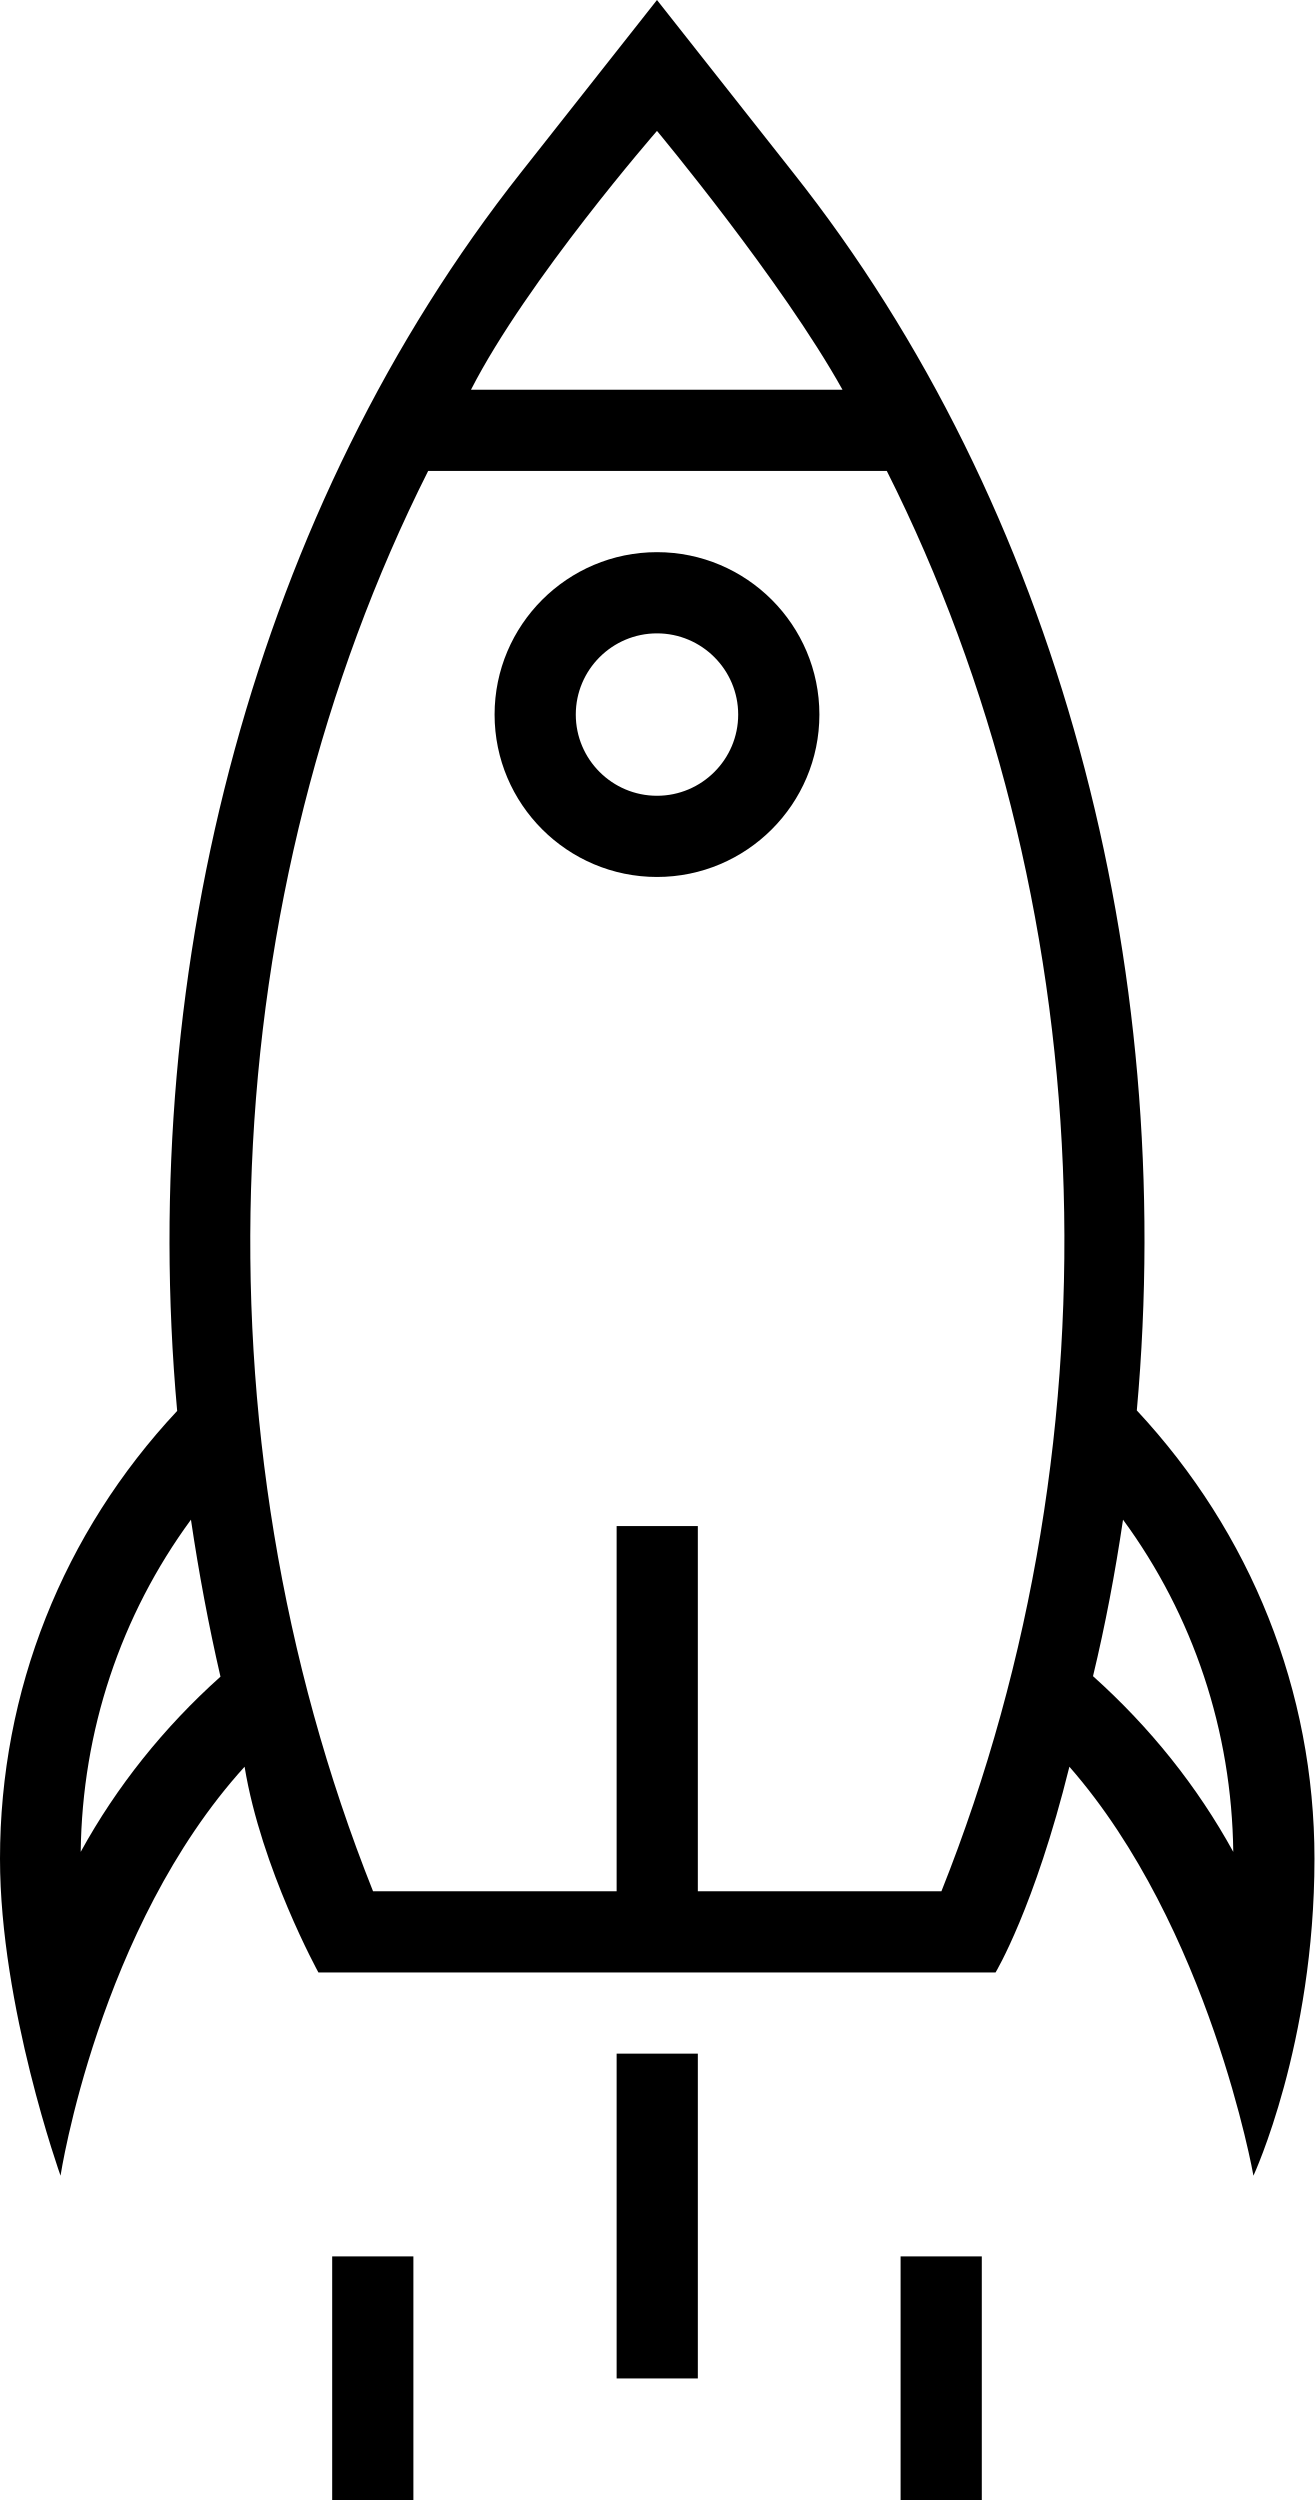
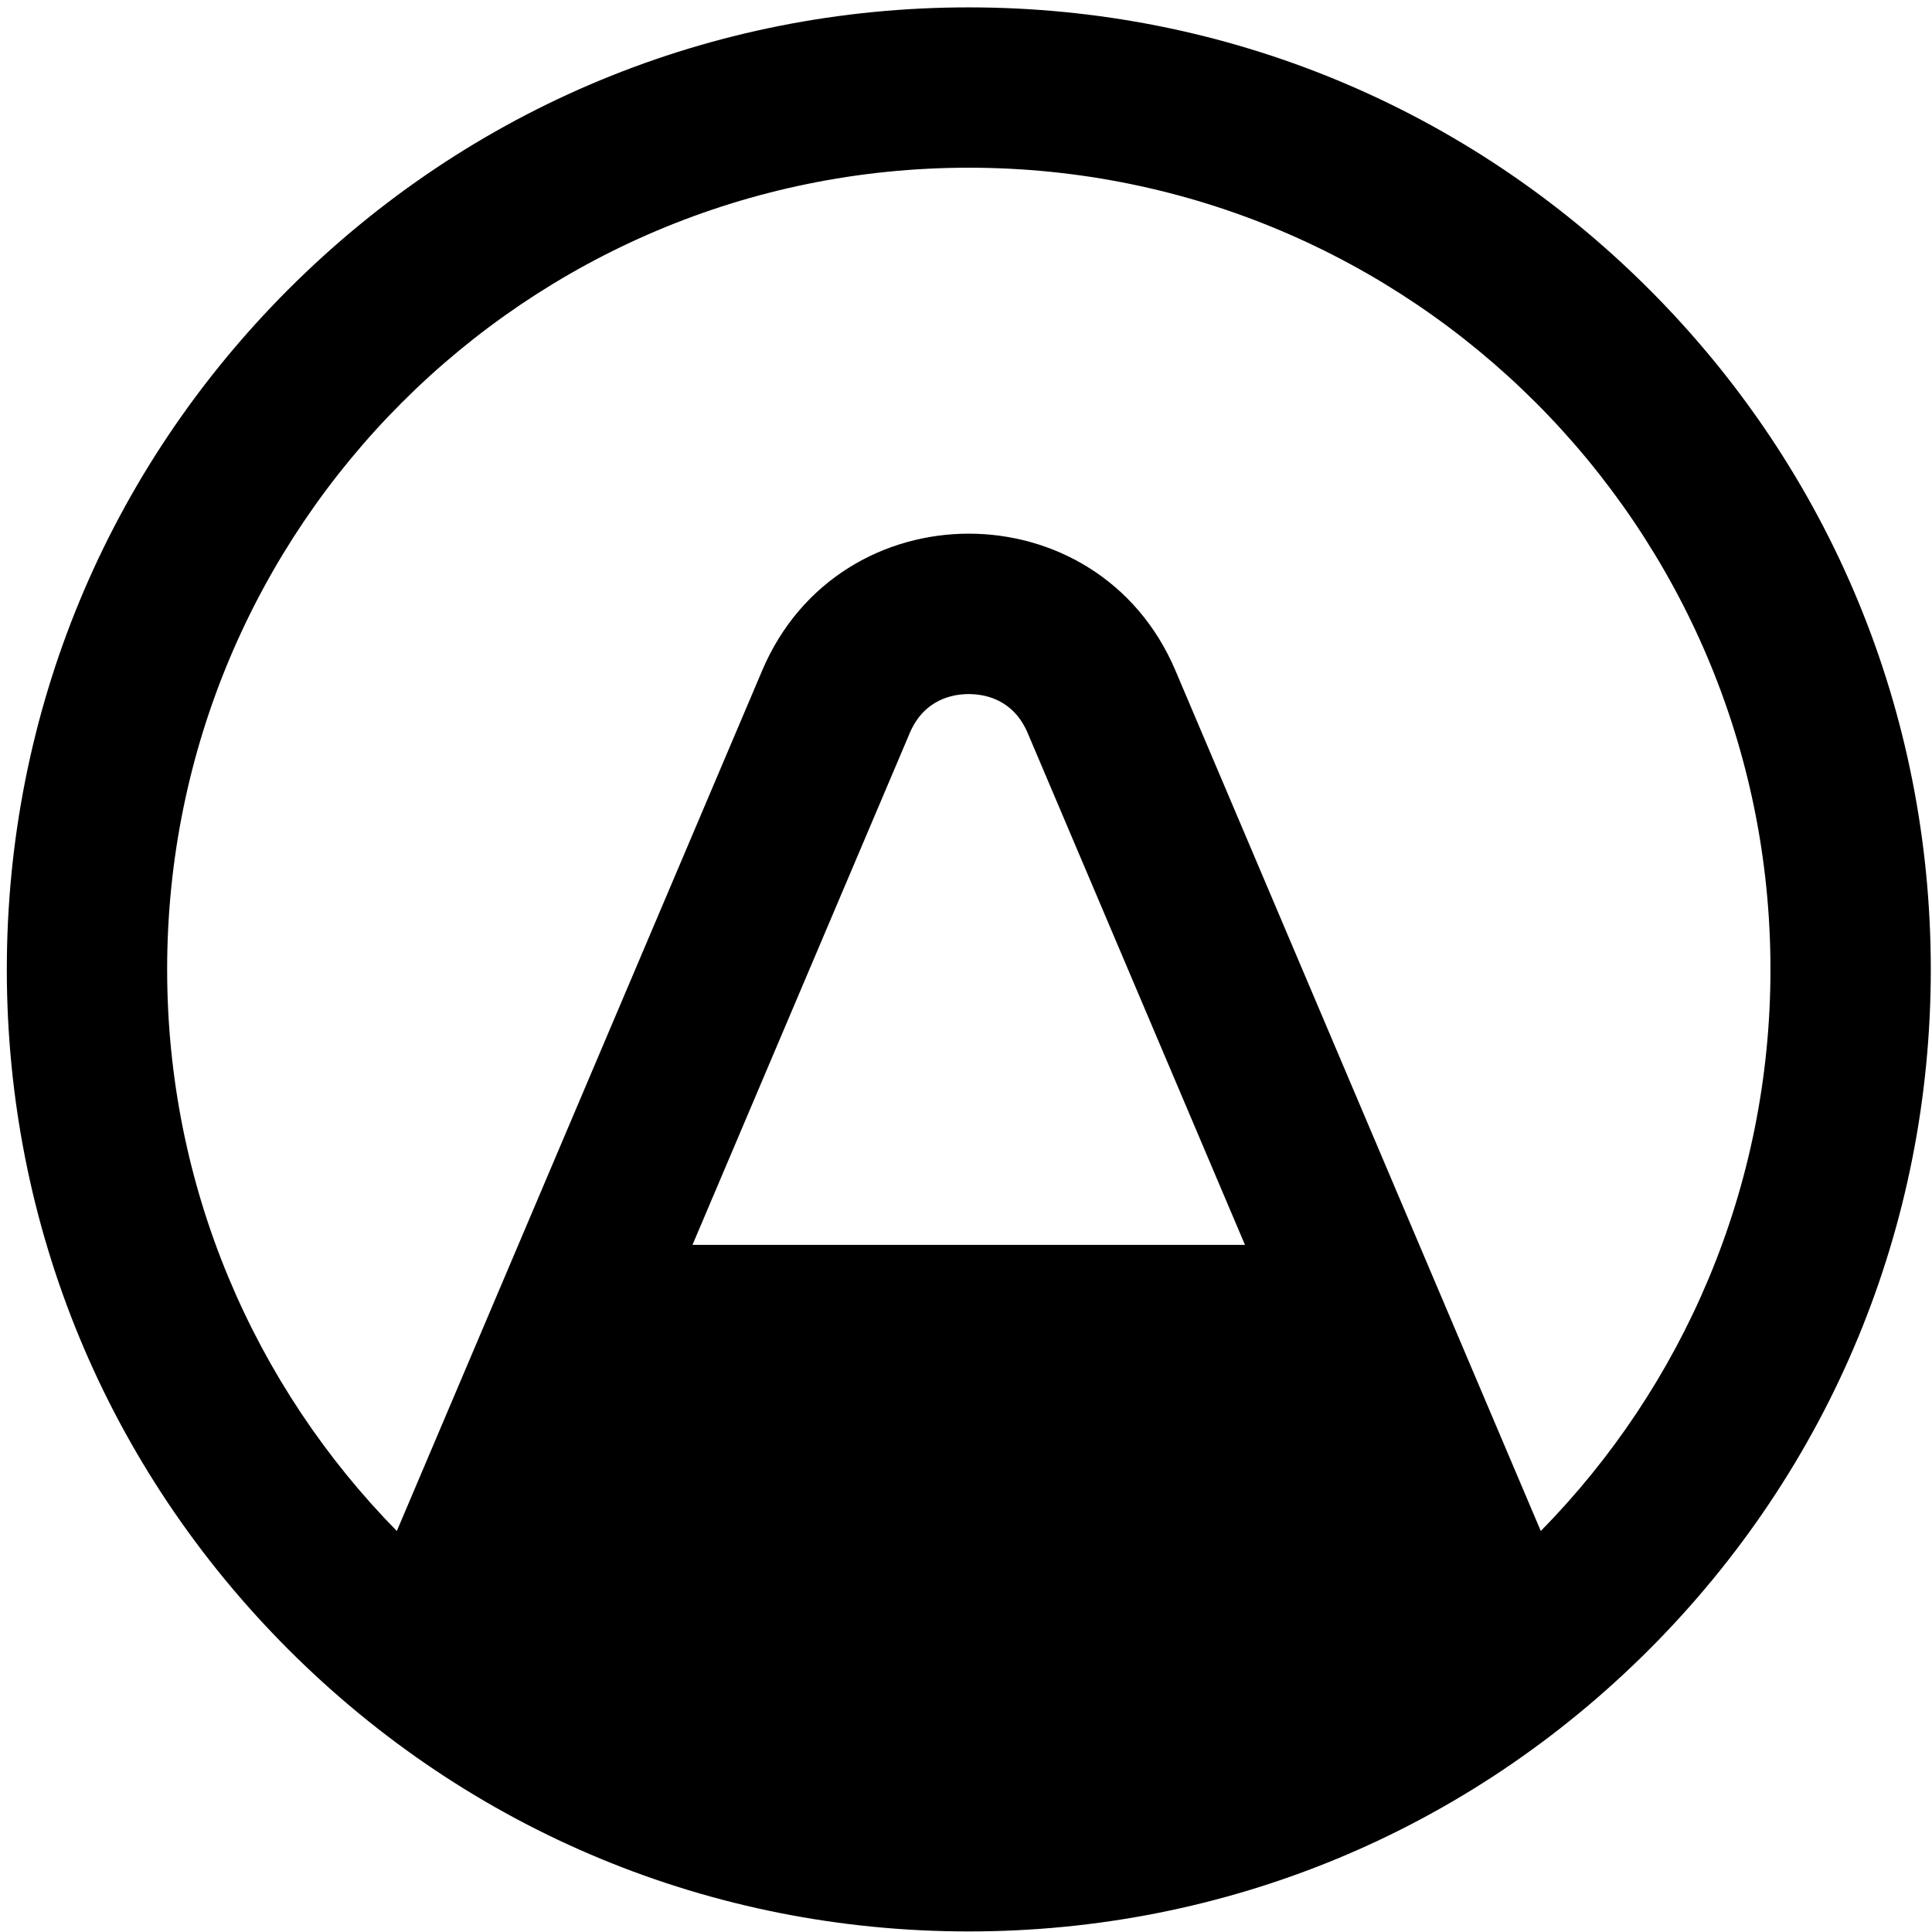
- <svg xmlns="http://www.w3.org/2000/svg" version="1.1" id="Layer_1" x="0px" y="0px" viewBox="0 0 267.1 508" style="enable-background:new 0 0 267.1 508;" xml:space="preserve">
-   <g>
-     <path d="M231,286.6c8.2-90.9-16-183.6-69.9-251.6L133.5,0l-27.6,35C52.1,103.1,27.8,195.8,36,286.7c-23.2,24.8-36,56.9-36,91   c0,30,12.3,64.4,12.3,64.4S20,391.7,49.7,359c3.4,20.7,15,41.8,15,41.8h137.6c0,0,7.9-13.1,15-41.8c28.5,32.6,37.4,83.1,37.4,83.1   s12.4-26.7,12.4-64.4C267.1,343.6,254.2,311.5,231,286.6z M16.4,376.3c0.3-24.6,8.1-48,22.4-67.5c1.6,10.8,3.6,21.5,6,31.9   C33.3,351,23.7,363,16.4,376.3z M133.5,26.6c0,0,25.4,30.5,37.7,52.6H95.7C107.1,56.9,133.5,26.6,133.5,26.6z M191.3,384.3h-49.5   v-74.2h-16.5v74.2H75.8C38.4,290.5,43.8,181.6,87,95.7h93.2C223.4,181.6,228.7,290.5,191.3,384.3z M222.1,340.6   c2.5-10.4,4.5-21,6.1-31.8c14.3,19.5,22.1,42.9,22.4,67.5C243.3,363,233.7,351,222.1,340.6z" />
-     <path d="M133.5,112.2c-18.2,0-33,14.8-33,33s14.8,33,33,33s33-14.8,33-33S151.7,112.2,133.5,112.2z M133.5,161.7   c-9.1,0-16.5-7.4-16.5-16.5s7.4-16.5,16.5-16.5s16.5,7.4,16.5,16.5S142.6,161.7,133.5,161.7z" />
-     <rect x="125.3" y="417.3" width="16.5" height="66" />
-     <rect x="183" y="458.5" width="16.5" height="49.5" />
-     <rect x="67.5" y="458.5" width="16.5" height="49.5" />
+ <svg xmlns="http://www.w3.org/2000/svg" version="1.1" id="Layer_1" x="0px" y="0px" viewBox="0 0 241 241" style="enable-background:new 0 0 241 241;" xml:space="preserve">
+   <g id="Page-1">
+     <g id="logo-2">
+       <path id="Fill-1" d="M192.2,190.98L146.62,83.63c-4.83-11.37-15.3-17.06-25.77-17.06s-20.94,5.69-25.77,17.06L49.5,190.98    c-17.72-18.04-28.65-42.77-28.65-70.06c0-55.23,44.77-100,100-100c55.23,0,100,44.77,100,100    C220.85,148.21,209.92,172.94,192.2,190.98L192.2,190.98z M86.38,155.29l27.1-63.84c1.8-4.24,5.39-4.87,7.36-4.87    c1.98,0,5.56,0.63,7.36,4.87l27.1,63.84H86.38z M205.7,36.07c-22.67-22.66-52.8-35.15-84.85-35.15S58.66,13.41,36,36.07    C13.33,58.74,0.85,88.87,0.85,120.93S13.33,183.11,36,205.78s52.8,35.15,84.85,35.15s62.19-12.48,84.85-35.15    s35.15-52.8,35.15-84.85S228.37,58.74,205.7,36.07L205.7,36.07z" />
+     </g>
  </g>
</svg>
